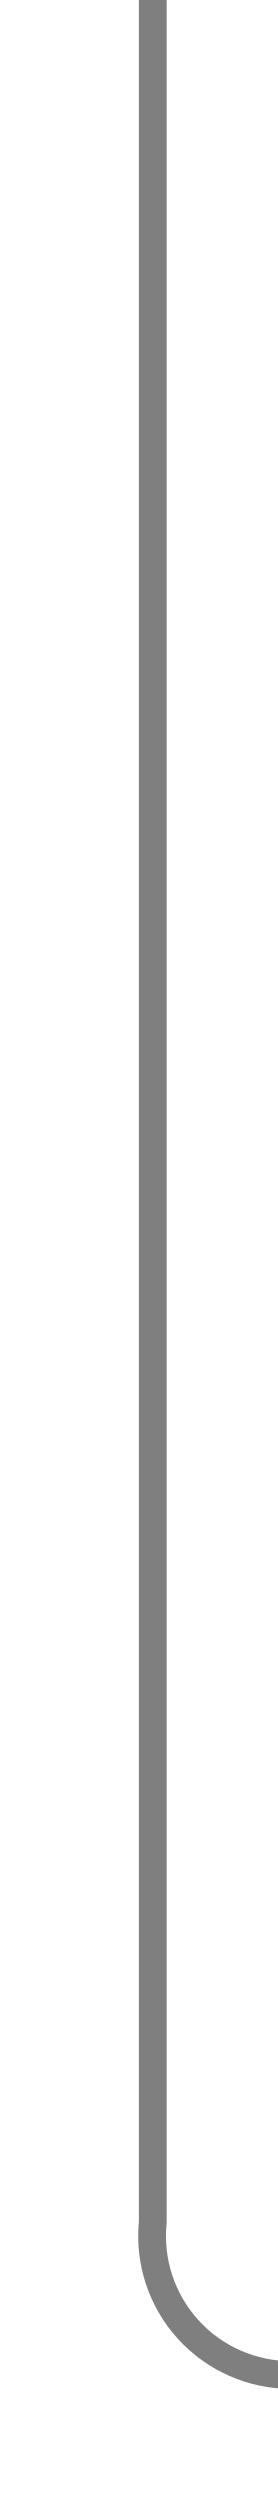
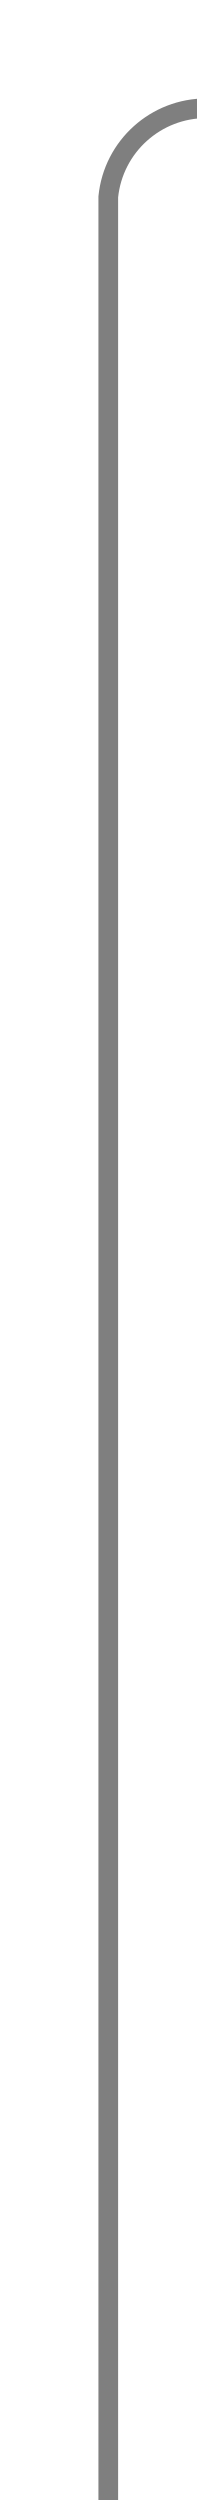
- <svg xmlns="http://www.w3.org/2000/svg" version="1.1" width="10px" height="90px" preserveAspectRatio="xMidYMin meet" viewBox="1046 1523  8 90">
-   <path d="M 1050.5 1523  L 1050.5 1603  A 5 5 0 0 0 1055.5 1608.5 L 1137 1608.5  A 5 5 0 0 1 1142.5 1613.5 L 1142.5 1693  " stroke-width="1" stroke="#7f7f7f" fill="none" />
+ <svg xmlns="http://www.w3.org/2000/svg" version="1.1" width="10px" height="127px" preserveAspectRatio="xMidYMin meet" viewBox="941 492  8 127">
+   <path d="M 945.5 619  L 945.5 502  A 5 5 0 0 1 950.5 497.5 L 1065 497.5  " stroke-width="1" stroke="#7f7f7f" fill="none" />
</svg>
